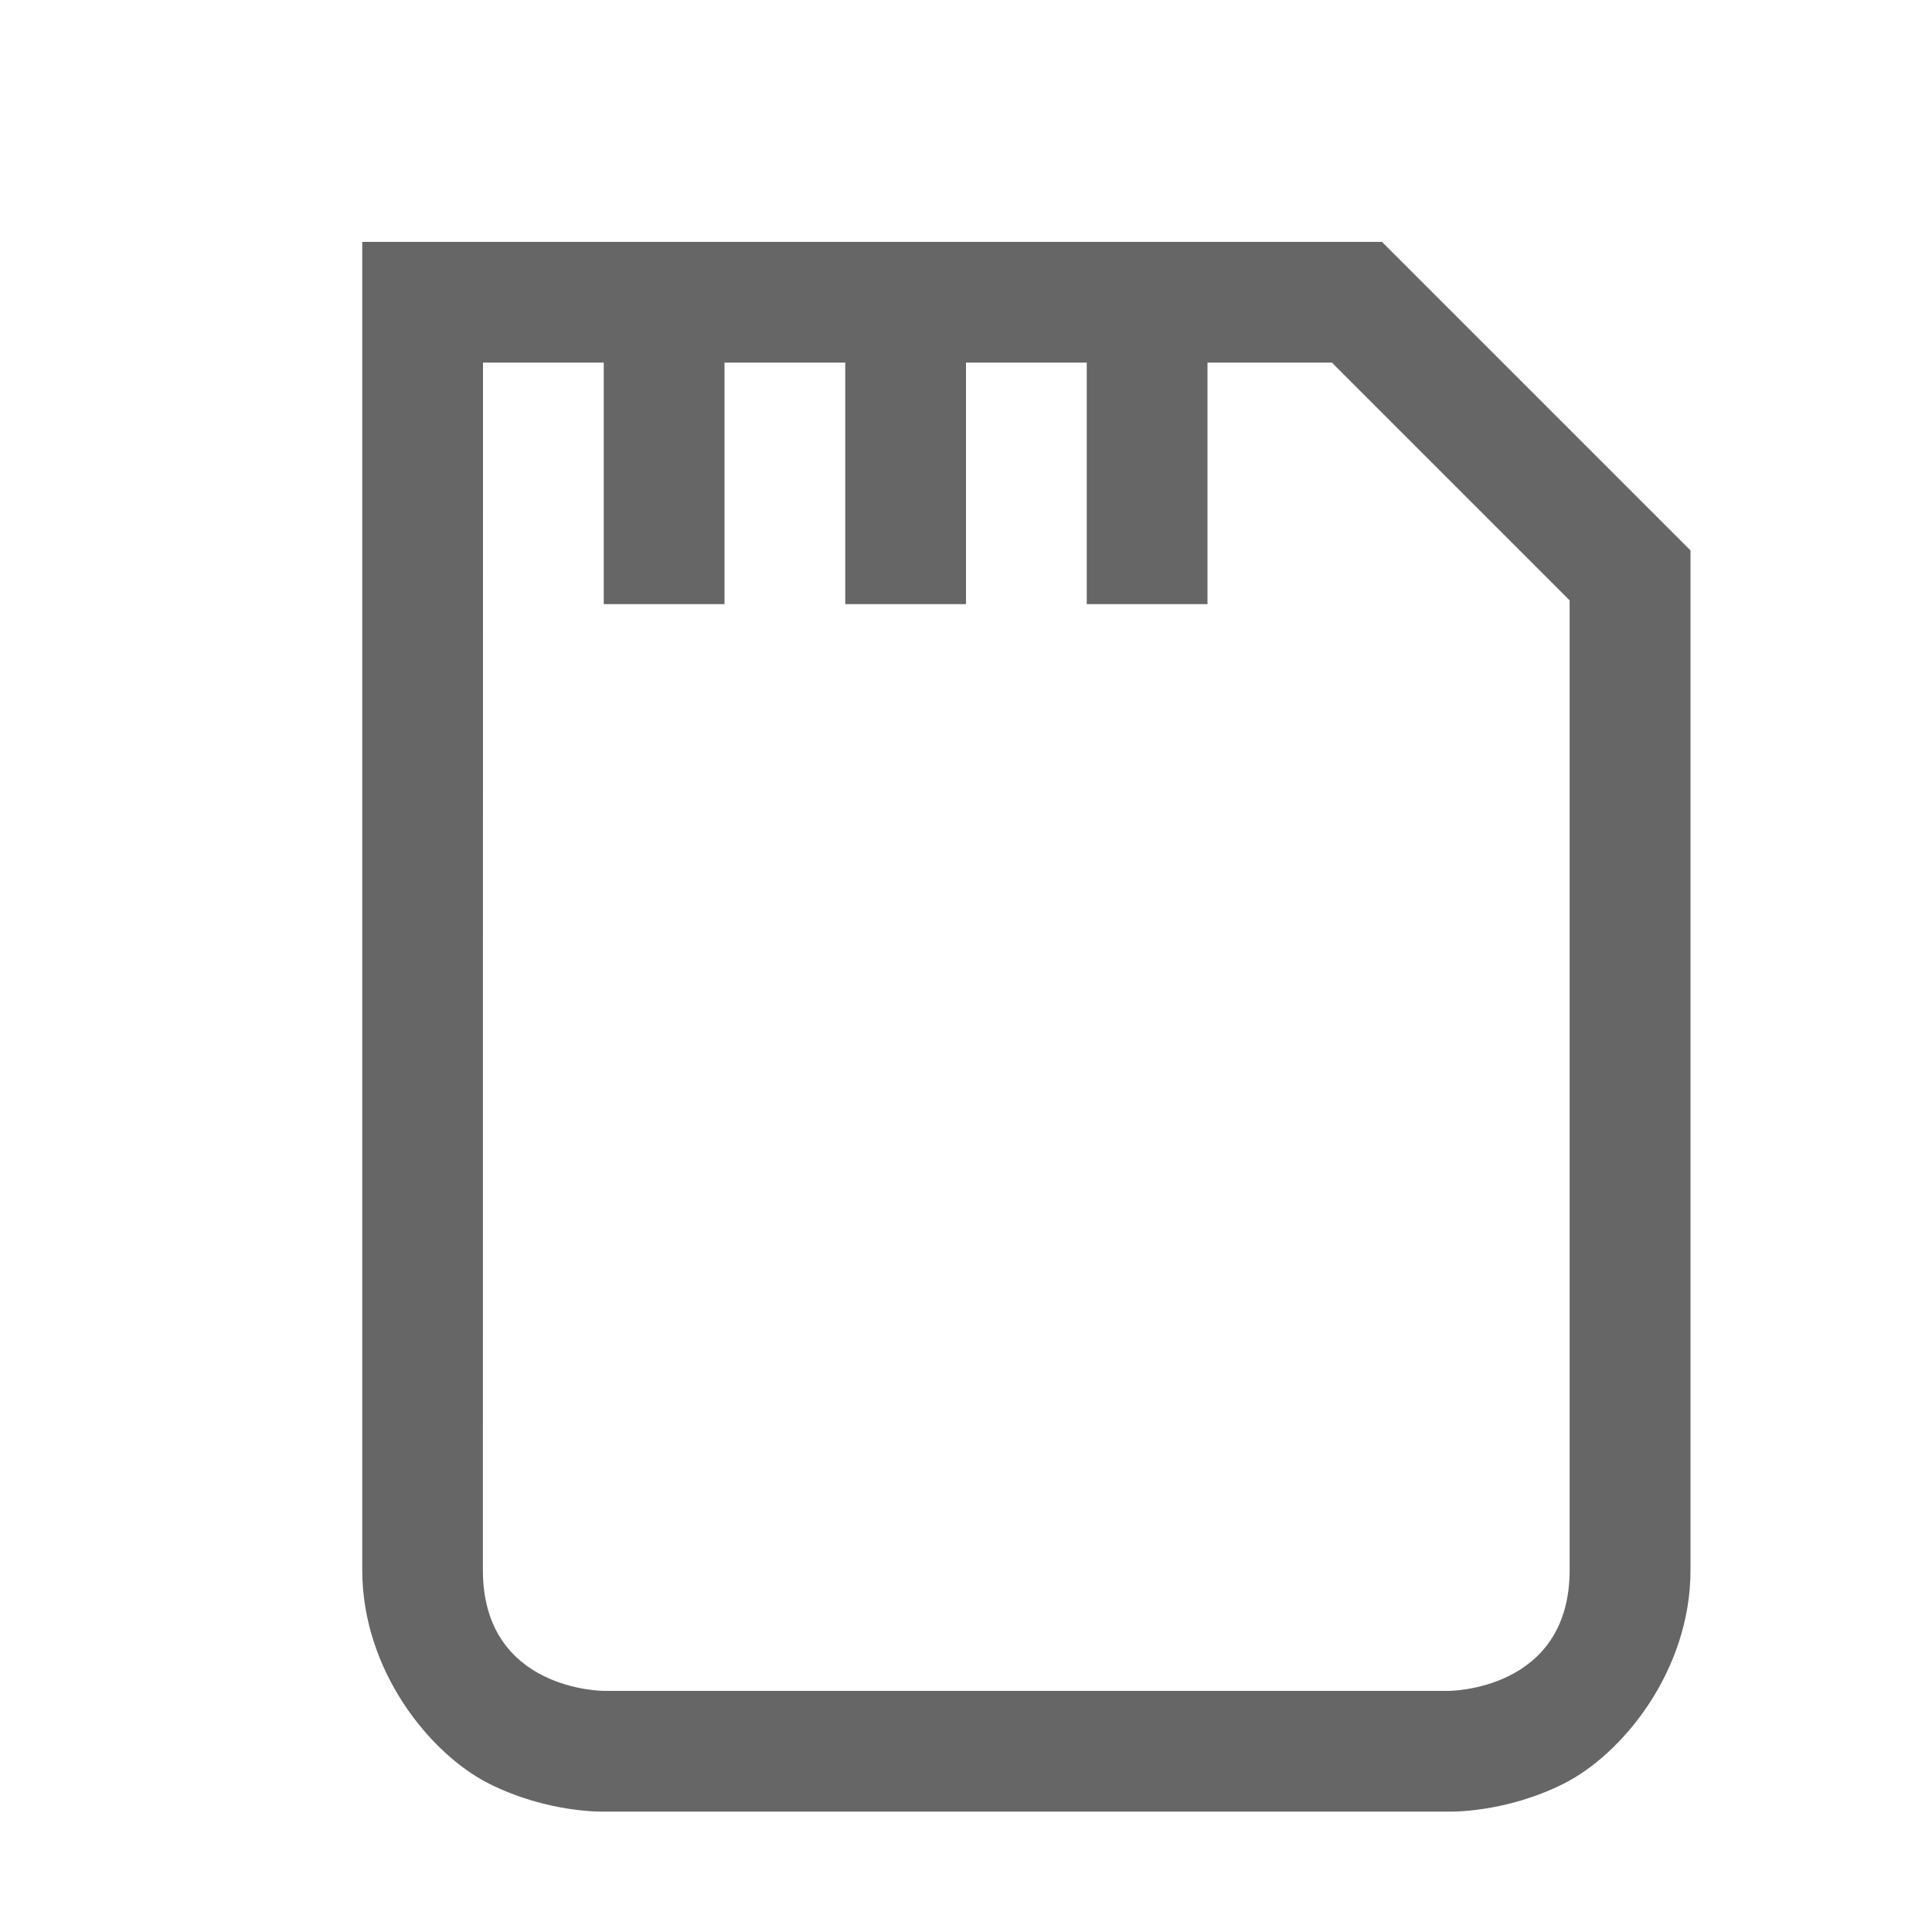
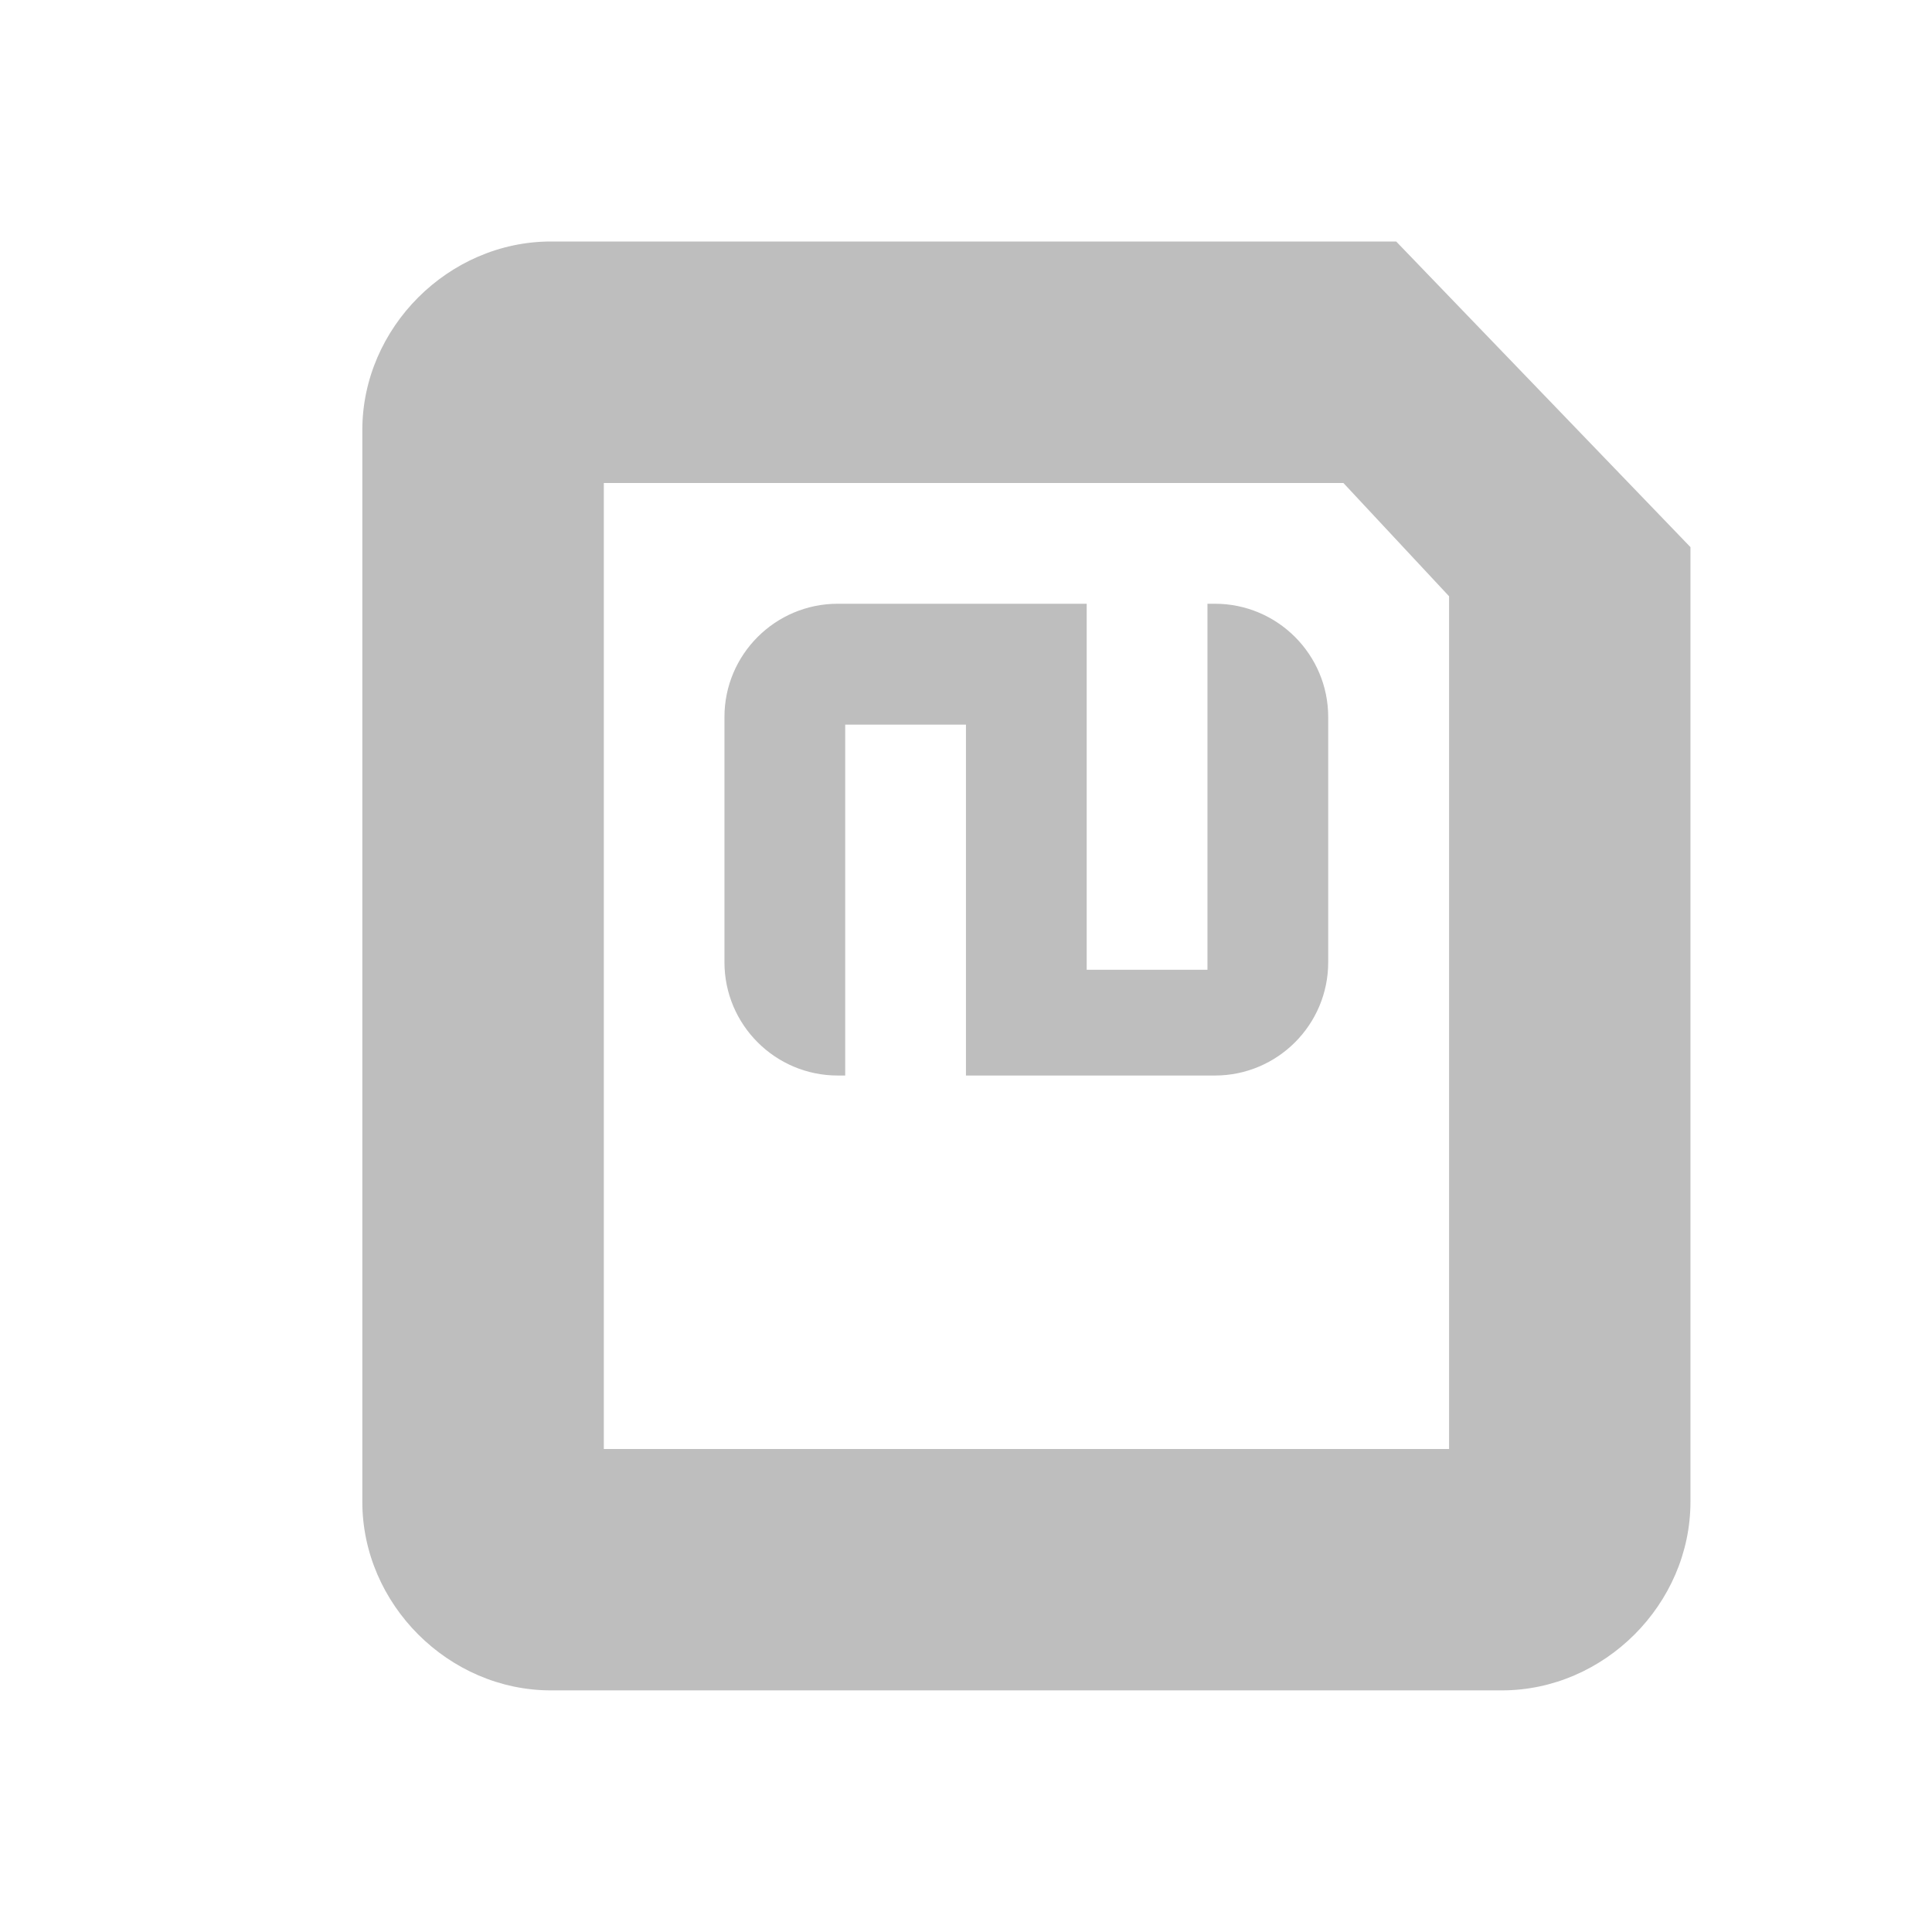
- <svg xmlns="http://www.w3.org/2000/svg" height="16" width="16">
-   <g color="#000" transform="translate(-1293 -61)">
-     <path d="M1296 63.003v11c0 .834.564 1.526 1.053 1.77.488.244.947.23.947.23h7s.459.014.947-.23c.489-.244 1.053-.936 1.053-1.77v-8.445l-.324-.324-1.906-1.906-.325-.325H1304zm1 1h1v2h1v-2h1v2h1v-2h1v2h1v-2h1.031l.031.032 1.906 1.906.031.031v8.031c0 1-1 1-1 1h-7s-1 0-1-1z" fill="#666" font-family="sans-serif" font-weight="400" overflow="visible" style="line-height:normal;font-variant-ligatures:normal;font-variant-position:normal;font-variant-caps:normal;font-variant-numeric:normal;font-variant-alternates:normal;font-feature-settings:normal;text-indent:0;text-align:start;text-decoration-line:none;text-decoration-style:solid;text-decoration-color:#000;text-transform:none;text-orientation:mixed;shape-padding:0;isolation:auto;mix-blend-mode:normal" white-space="normal" />
+ <svg xmlns="http://www.w3.org/2000/svg" height="16" id="svg7384" version="1.1" width="16">
+   <defs id="defs7386" />
+   <g id="layer9" style="display:inline" transform="translate(-353.0004,212)" />
+   <g id="layer10" style="display:inline" transform="translate(-353.0004,212)">
+     <g id="g43190" transform="translate(292.0002,-679)">
+       
+     </g>
+     <path d="m 357.563,-210 c -0.848,0 -1.562,0.714 -1.562,1.562 l 0,8.875 c 0,0.848 0.714,1.562 1.562,1.562 l 7.875,0 c 0.848,0 1.562,-0.714 1.562,-1.562 l 0,-7.906 L 364.563,-210 z m 0.438,2 6.125,0 0.875,0.938 0,7.062 -7,0 z" id="rect3042" style="font-size:xx-small;font-style:normal;font-variant:normal;font-weight:normal;font-stretch:normal;text-indent:0;text-align:start;text-decoration:none;line-height:normal;letter-spacing:normal;word-spacing:normal;text-transform:none;direction:ltr;block-progression:tb;writing-mode:lr-tb;text-anchor:start;baseline-shift:baseline;color:#bebebe;fill:#bebebe;fill-opacity:1;fill-rule:nonzero;stroke:none;stroke-width:2;marker:none;visibility:visible;display:inline;overflow:visible;enable-background:accumulate;font-family:sans-serif;-inkscape-font-specification:sans-serif" />
+     <path d="m 359.938,-207 c -0.517,0 -0.938,0.42 -0.938,0.938 l 0,2.031 c 0,0.517 0.42,0.938 0.938,0.938 l 0.062,0 0,-2.906 1,0 0,2.906 2.062,0 c 0.517,0 0.938,-0.42 0.938,-0.938 l 0,-2.031 c 0,-0.517 -0.42,-0.938 -0.938,-0.938 l -0.062,0 0,3.031 -1,0 0,-3.031 -2.062,0 z" id="rect6261-6" style="color:#bebebe;fill:#bebebe;fill-opacity:1;fill-rule:nonzero;stroke:none;stroke-width:2;marker:none;visibility:visible;display:inline;overflow:visible;enable-background:accumulate" />
  </g>
+   <g id="layer11" transform="translate(-353.0004,212)" />
+   <g id="layer13" style="display:inline" transform="translate(-353.0004,212)" />
+   <g id="layer14" transform="translate(-353.0004,212)" />
+   <g id="layer15" style="display:inline" transform="translate(-353.0004,212)" />
+   <g id="g71291" style="display:inline" transform="translate(-353.0004,212)" />
+   <g id="g4953" style="display:inline" transform="translate(-353.0004,212)" />
+   <g id="layer12" style="display:inline" transform="translate(-353.0004,212)" />
</svg>
